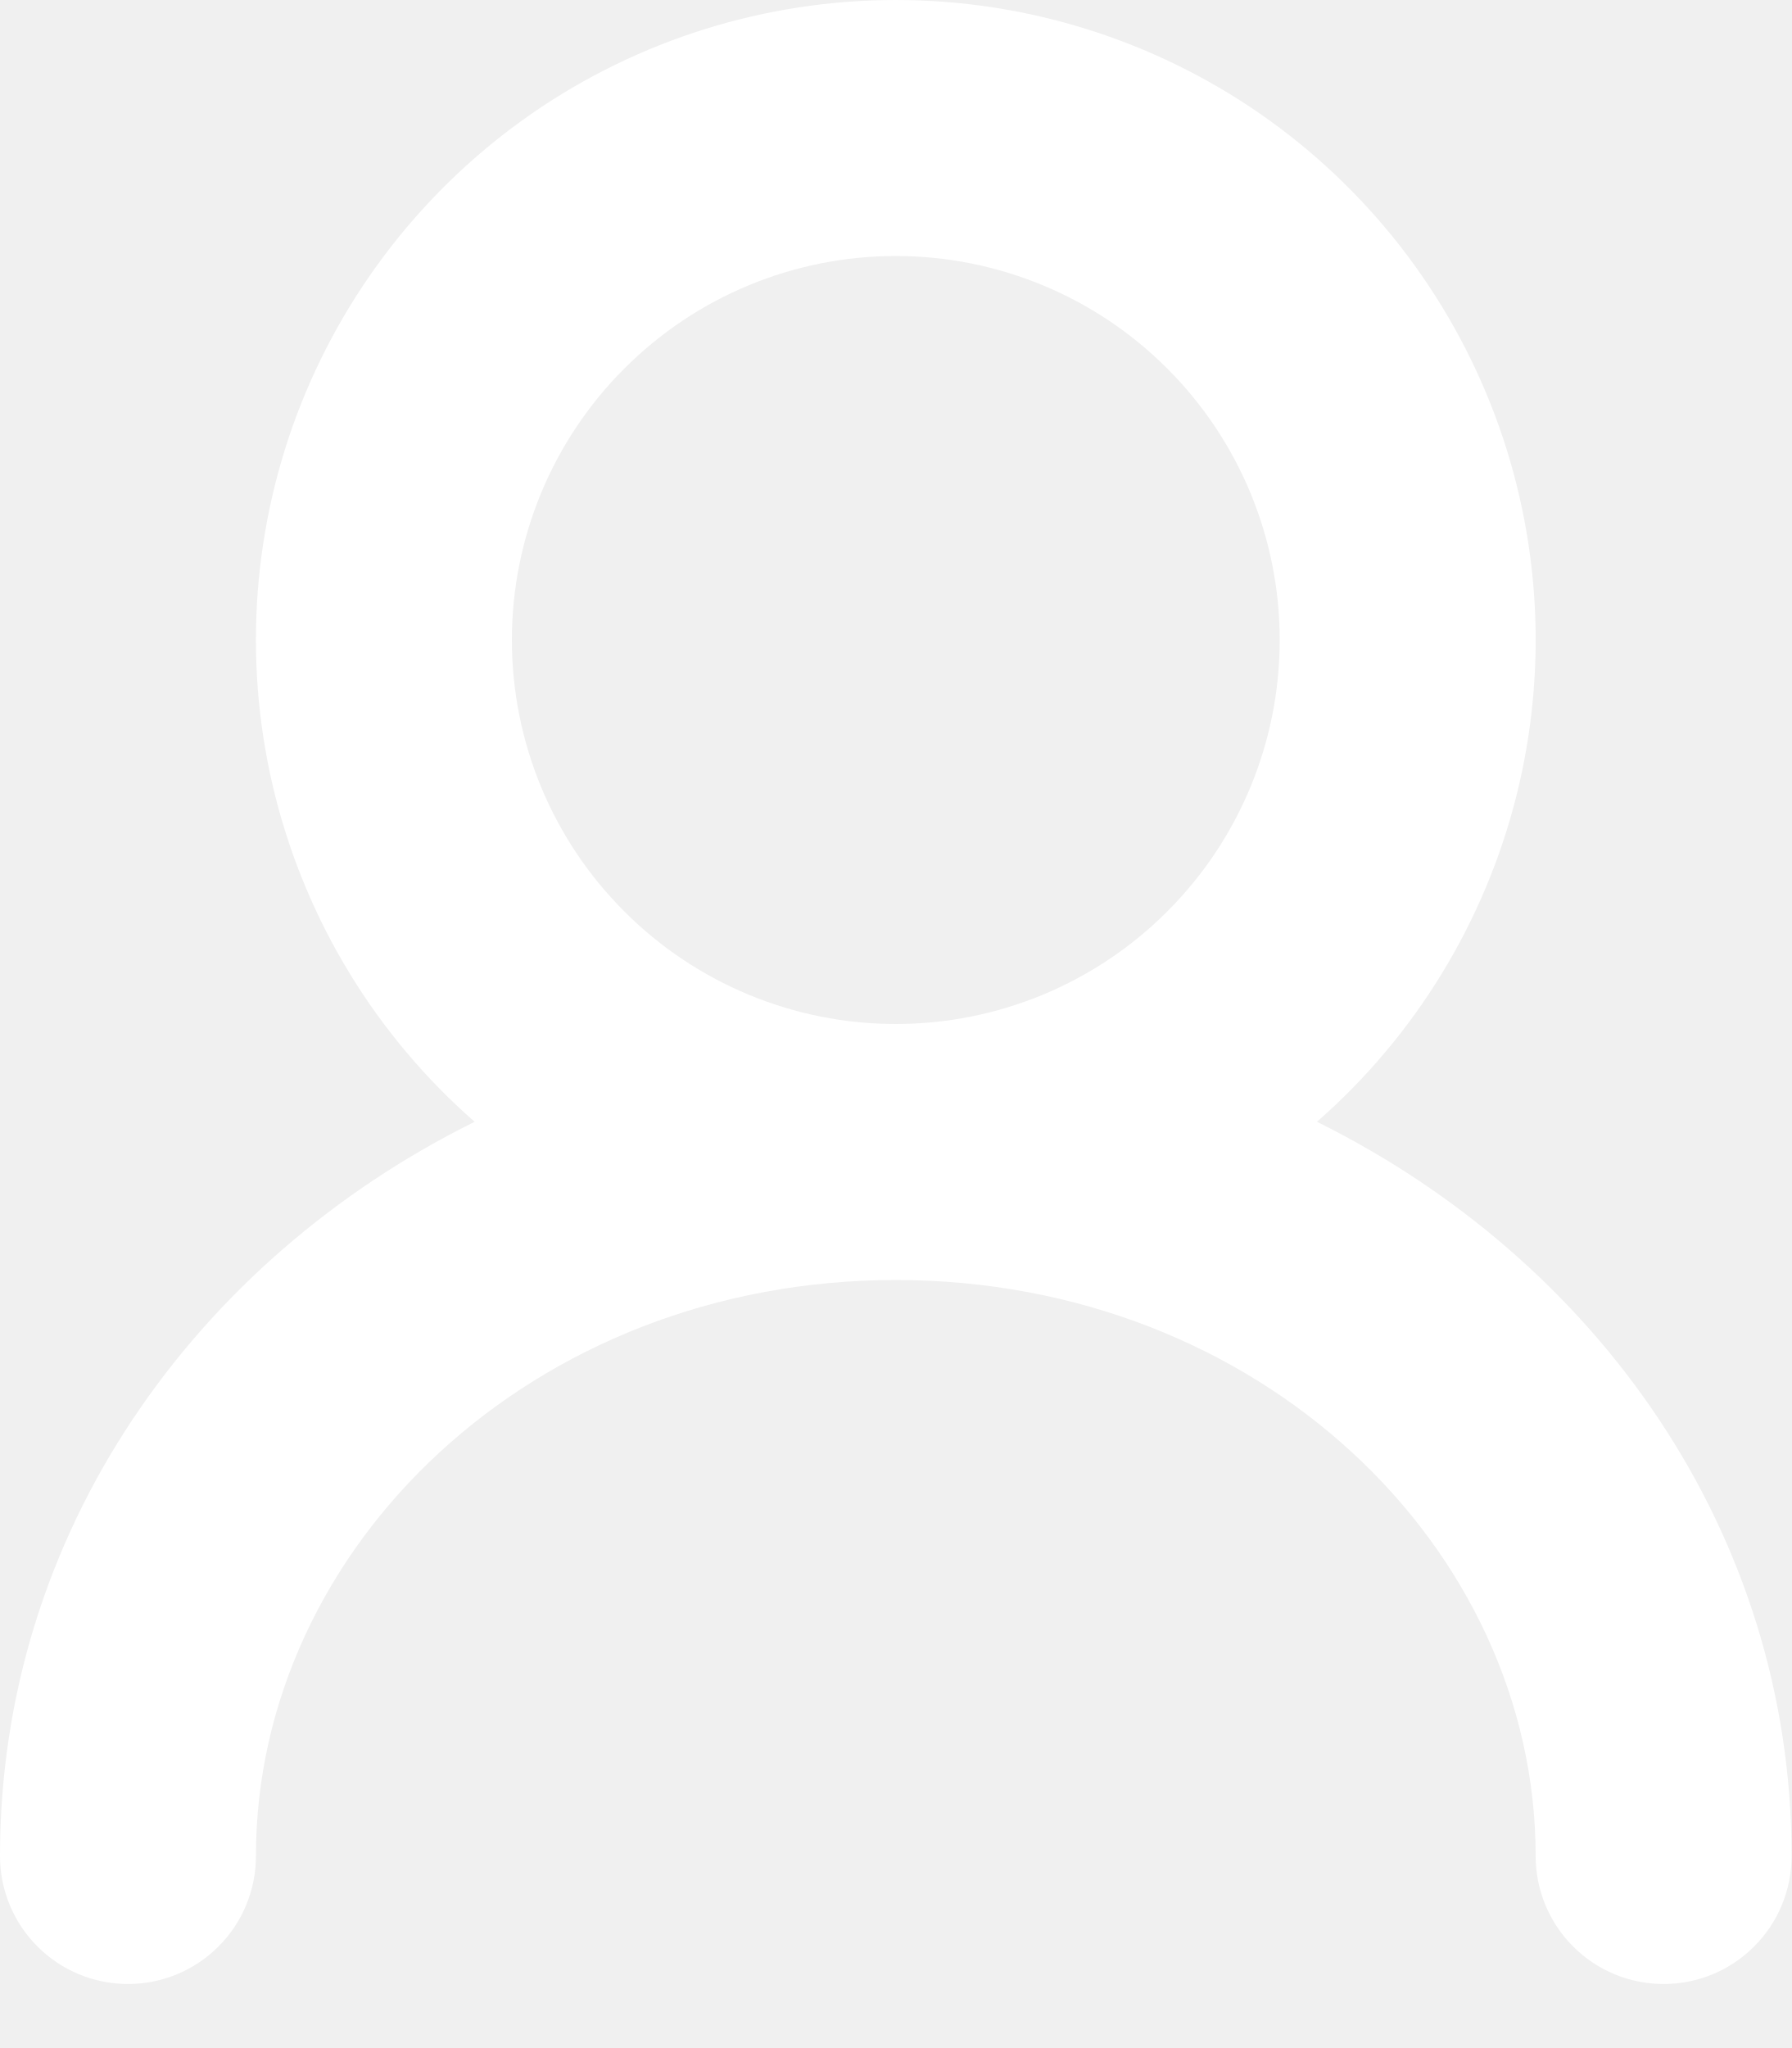
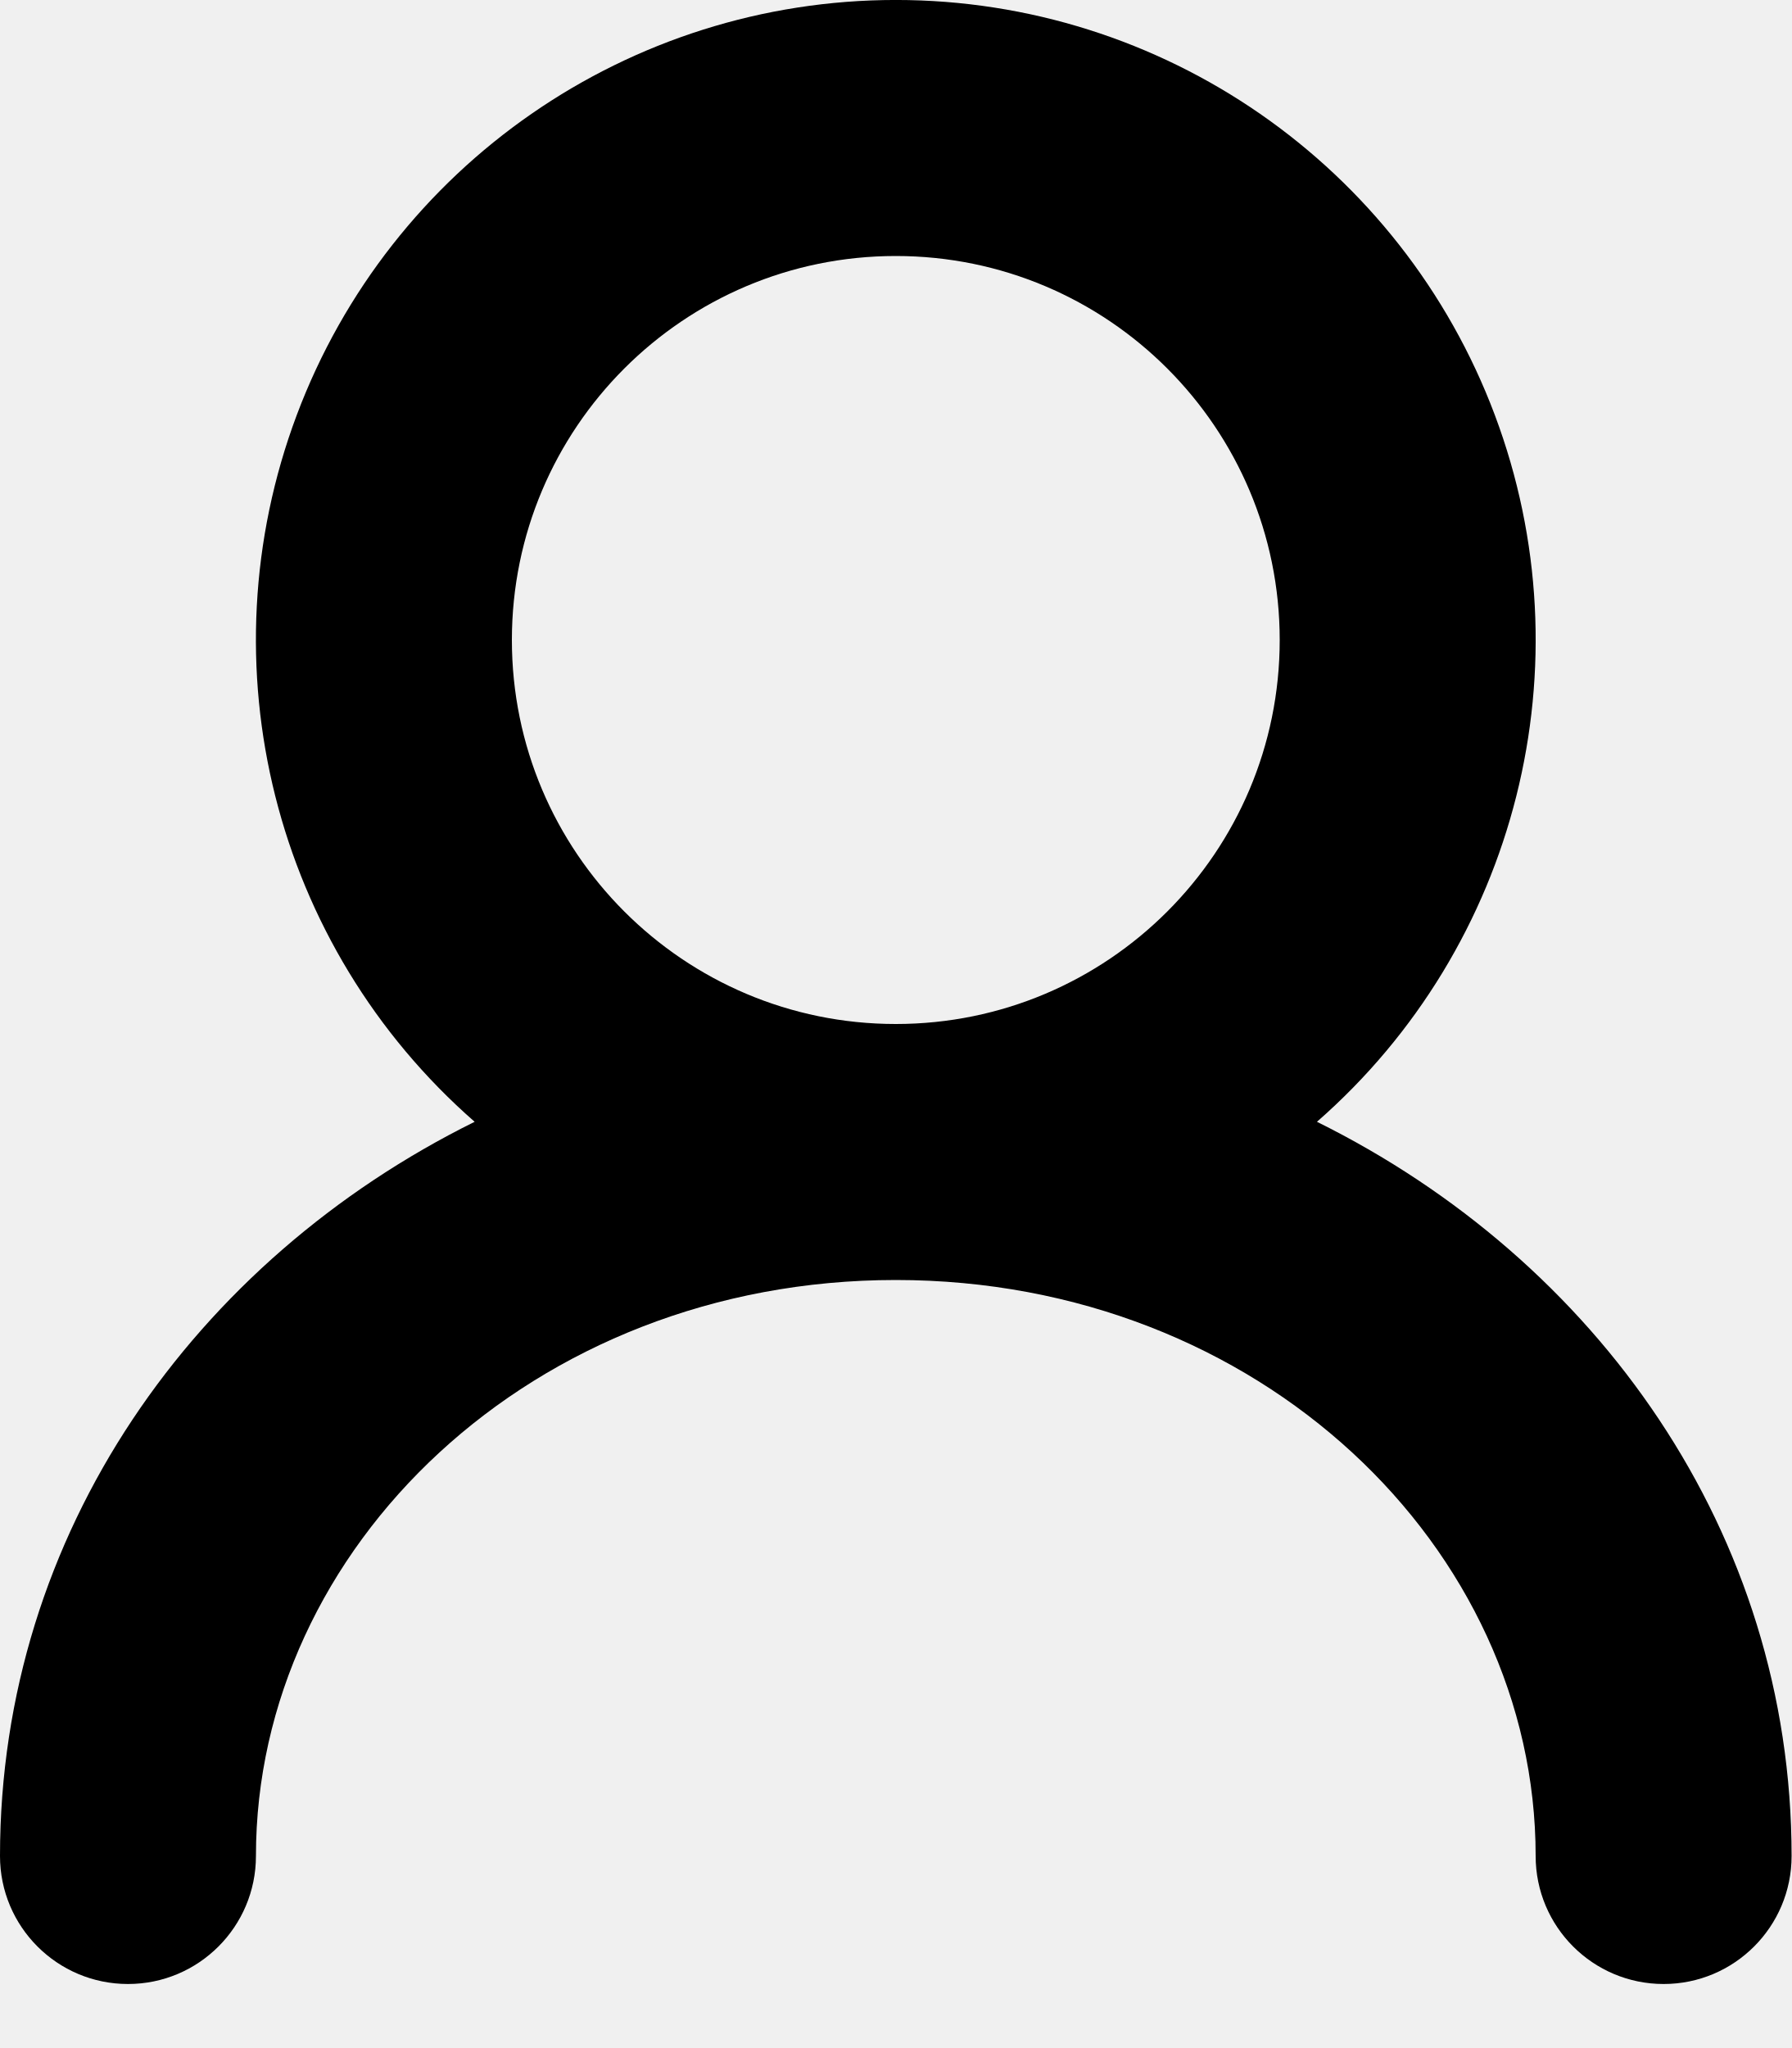
- <svg xmlns="http://www.w3.org/2000/svg" width="14" height="16" viewBox="0 0 14 16" fill="none">
-   <path fill-rule="evenodd" clip-rule="evenodd" d="M4 5C4 4.204 4.316 3.441 4.879 2.879C5.441 2.316 6.204 2 7 2C7.796 2 8.559 2.316 9.121 2.879C9.684 3.441 10 4.204 10 5C10 5.796 9.684 6.559 9.121 7.121C8.559 7.684 7.796 8 7 8C6.204 8 5.441 7.684 4.879 7.121C4.316 6.559 4 5.796 4 5ZM10.291 8.764C11.057 8.094 11.6 7.207 11.849 6.22C12.097 5.234 12.039 4.195 11.681 3.242C11.323 2.29 10.684 1.469 9.847 0.889C9.011 0.31 8.017 -0 7 -0C5.983 -0 4.989 0.31 4.153 0.889C3.317 1.469 2.677 2.29 2.319 3.242C1.961 4.195 1.903 5.234 2.151 6.22C2.4 7.207 2.943 8.094 3.709 8.764C1.525 9.845 0 11.974 0 14.5C0 14.765 0.105 15.02 0.293 15.207C0.48 15.395 0.735 15.5 1 15.5C1.265 15.5 1.52 15.395 1.707 15.207C1.895 15.02 2 14.765 2 14.5C2 12.095 4.155 10 7 10C9.845 10 12 12.095 12 14.5C12 14.765 12.105 15.02 12.293 15.207C12.48 15.395 12.735 15.5 13 15.5C13.265 15.5 13.52 15.395 13.707 15.207C13.895 15.02 14 14.765 14 14.5C14 11.974 12.475 9.845 10.291 8.764Z" fill="white" />
+ <svg xmlns="http://www.w3.org/2000/svg" width="14" height="16" fill="currentColor">
+   <path fill-rule="evenodd" d="M4 5a3 3 0 1 1 6 0 3 3 0 0 1-6 0Zm6.291 3.764a5 5 0 1 0-6.582 0C1.525 9.845 0 11.974 0 14.5a1 1 0 0 0 2 0C2 12.095 4.155 10 7 10s5 2.095 5 4.5a1 1 0 0 0 2 0c0-2.526-1.525-4.655-3.709-5.736Z" clip-rule="evenodd" />
</svg>
